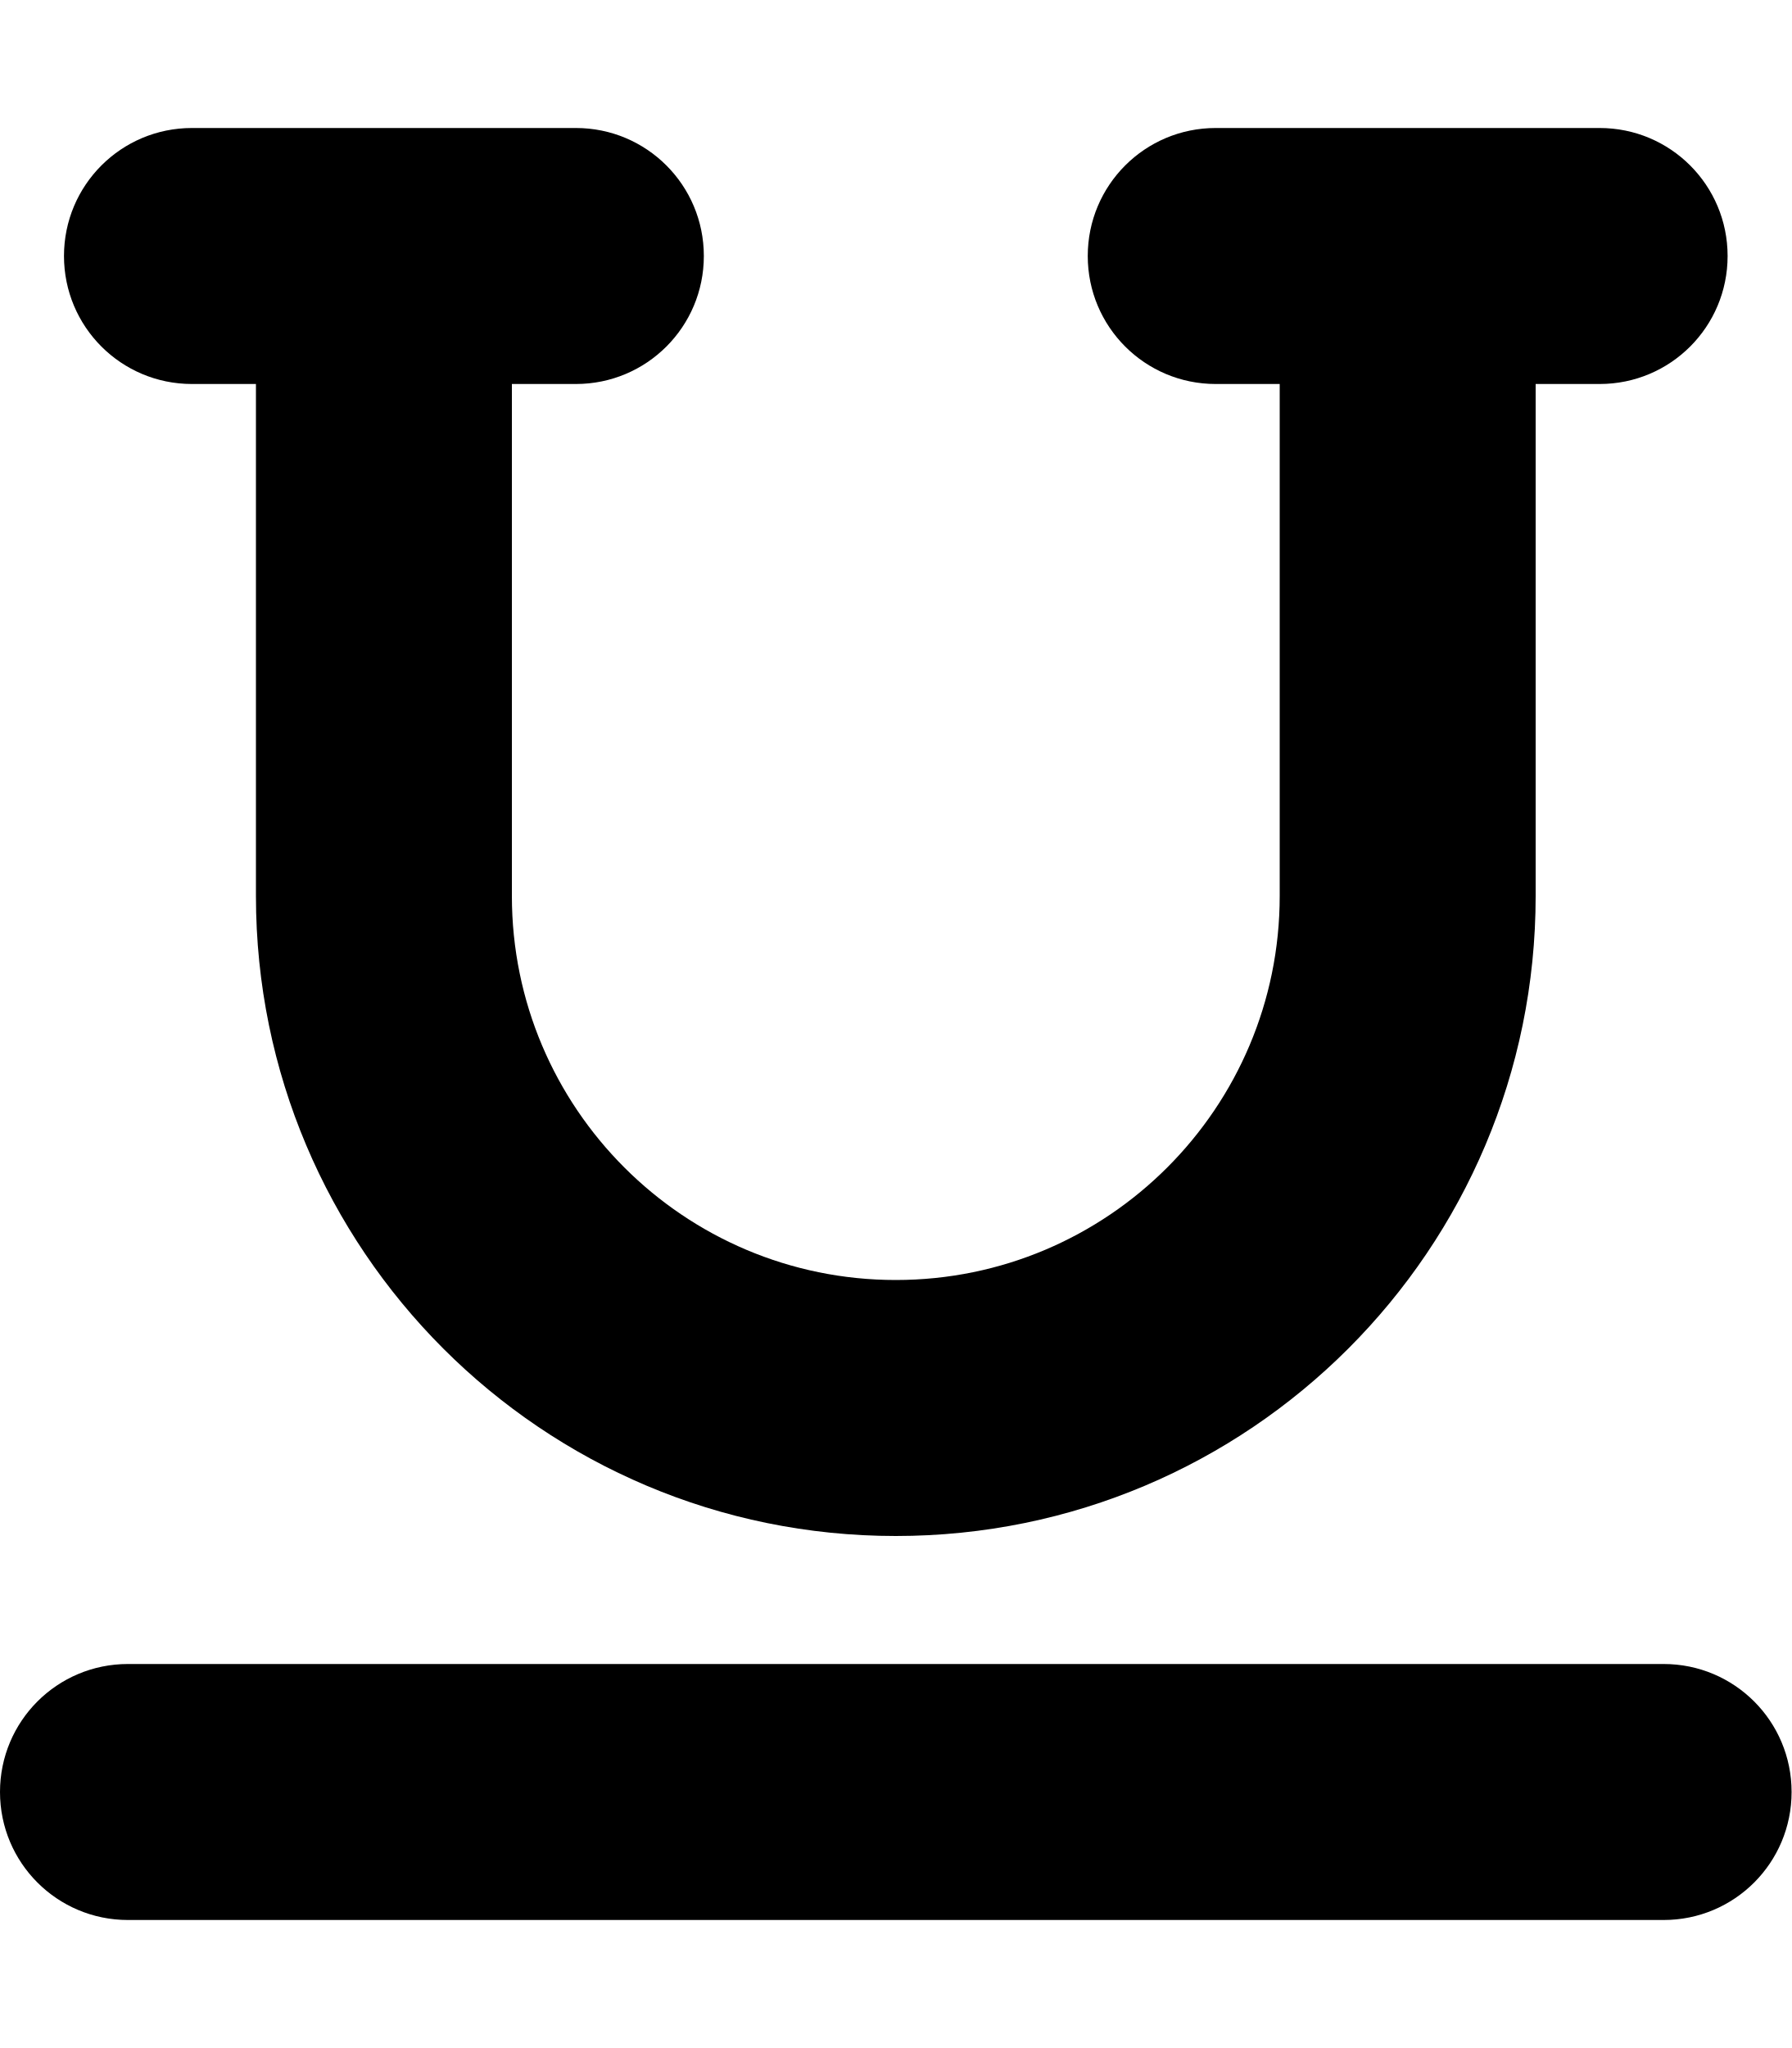
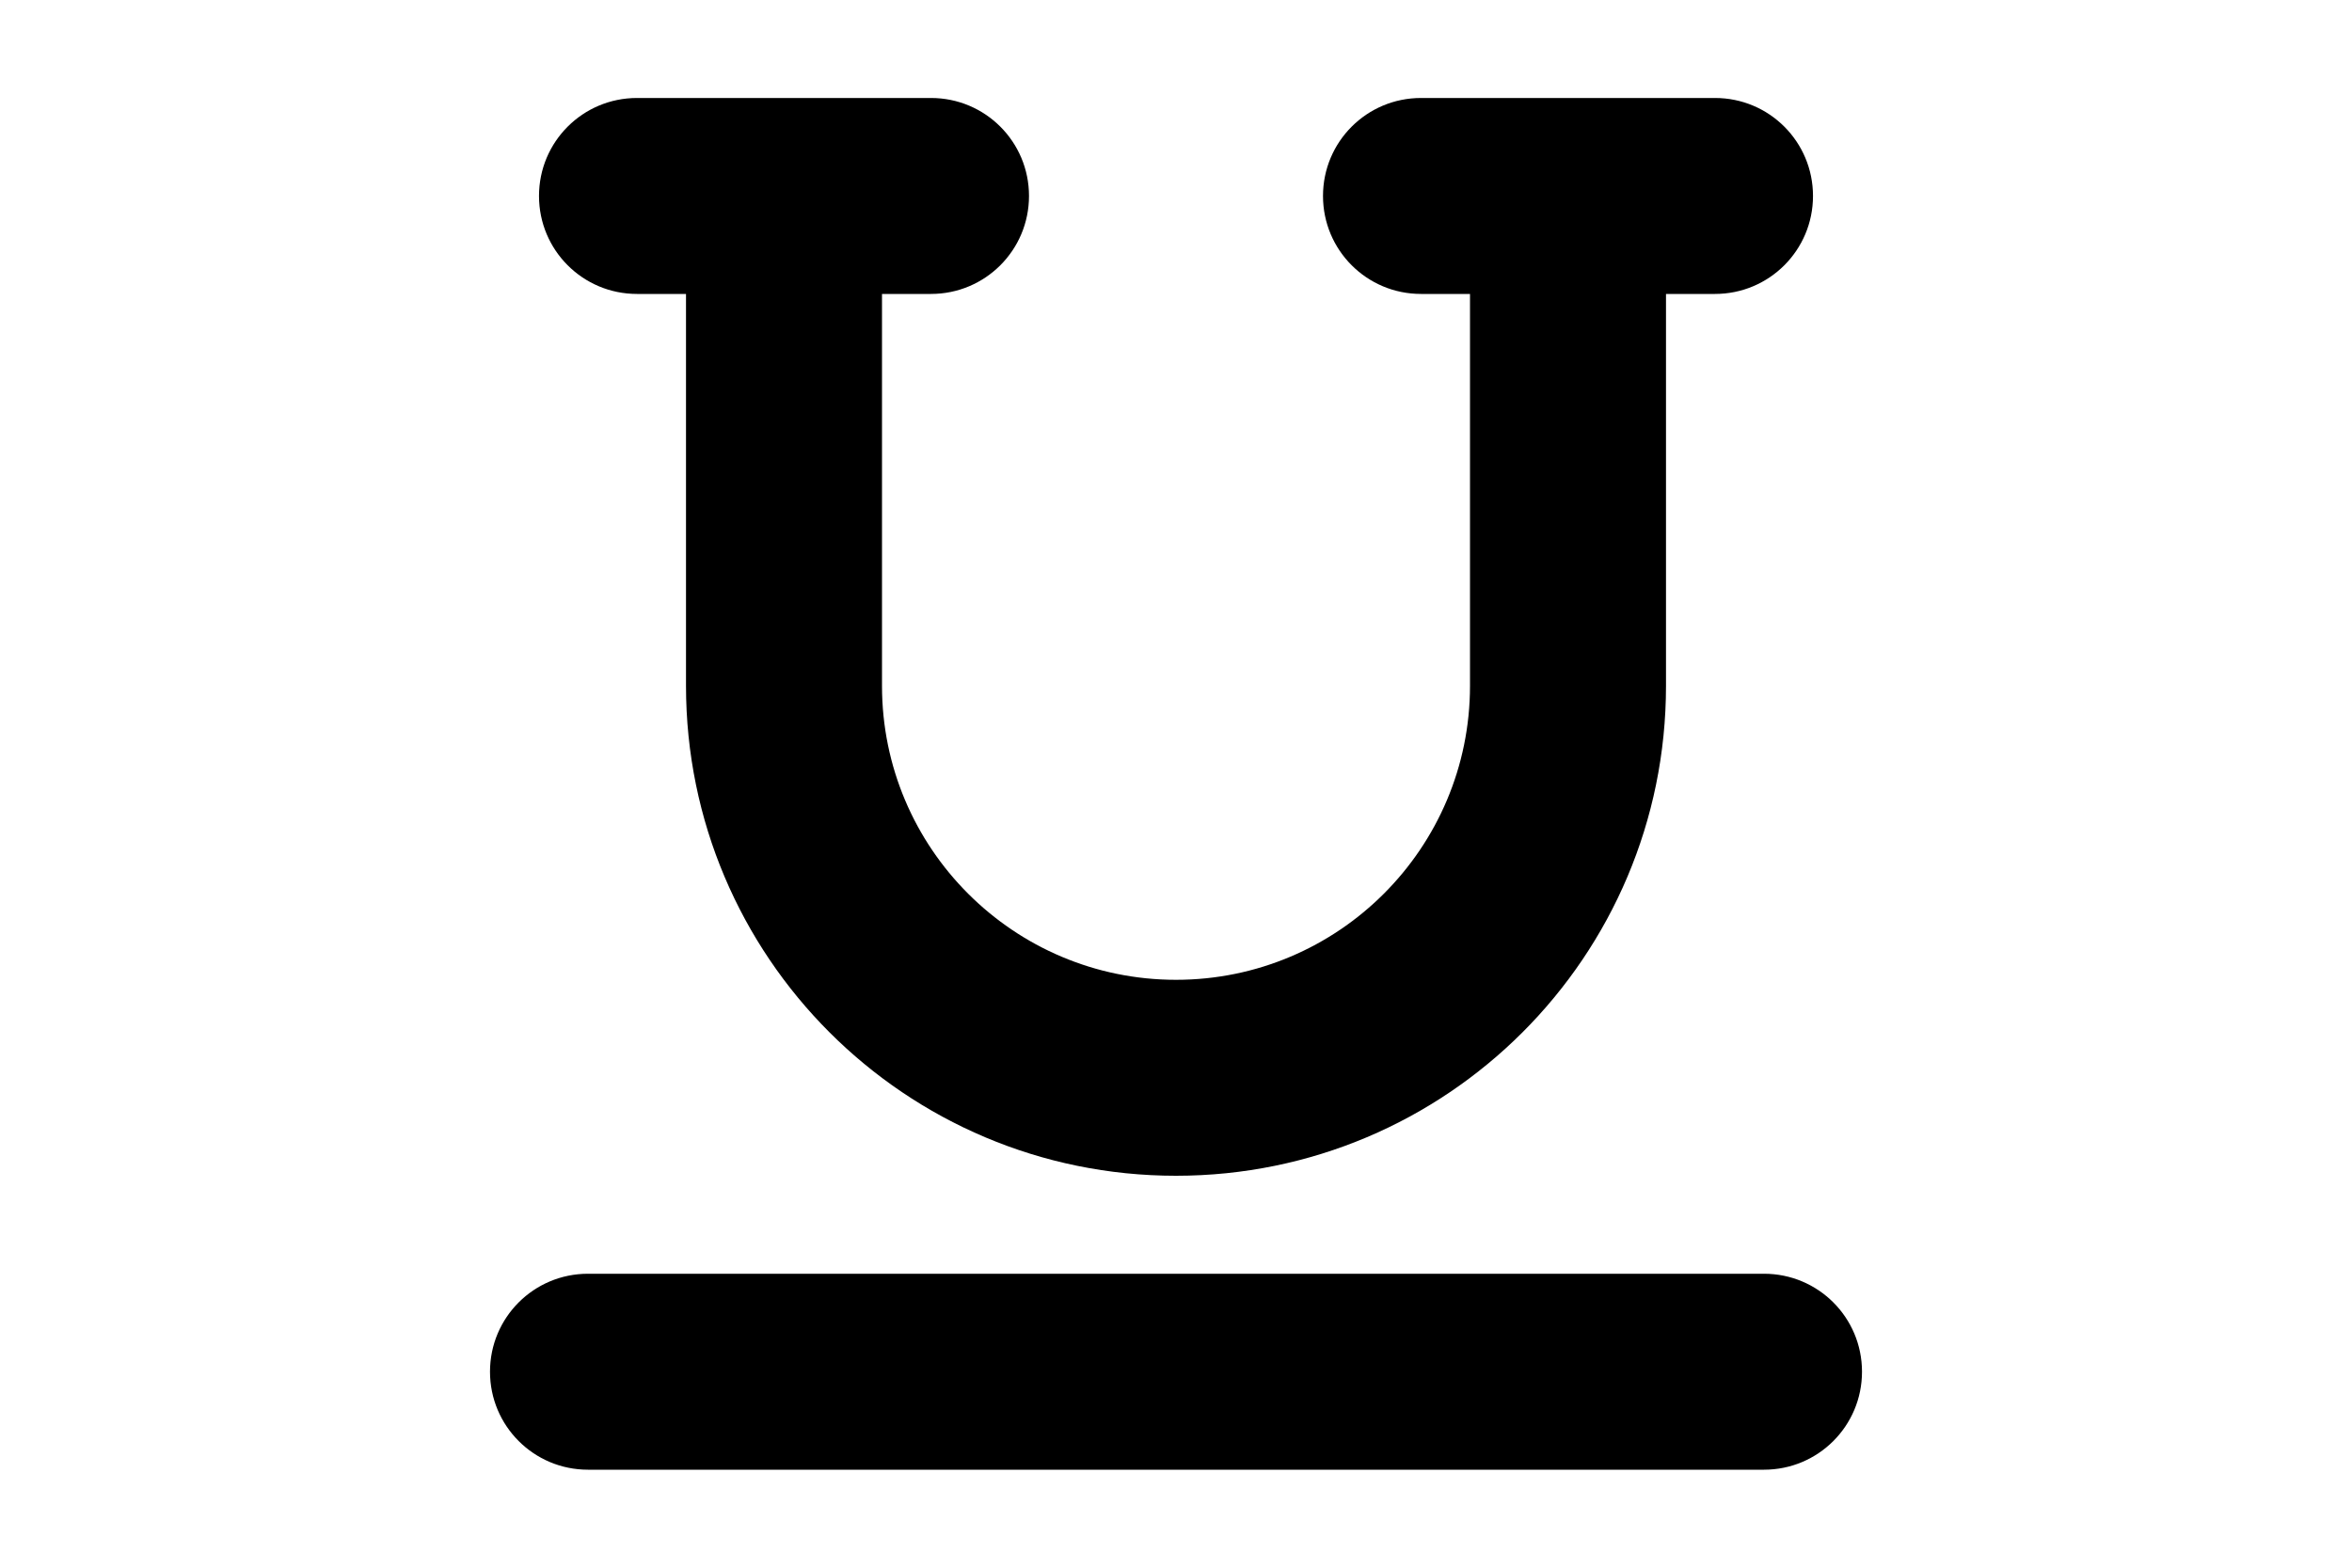
- <svg xmlns="http://www.w3.org/2000/svg" height="1em" viewBox="0 0 448 512">
+ <svg xmlns="http://www.w3.org/2000/svg" width="18px" height="1em" viewBox="0 0 448 512">
  <path d="M16 64c0-17.7 14.3-32 32-32h96c17.7 0 32 14.3 32 32s-14.3 32-32 32H128V224c0 53 43 96 96 96s96-43 96-96V96H304c-17.7 0-32-14.3-32-32s14.3-32 32-32h96c17.7 0 32 14.3 32 32s-14.3 32-32 32H384V224c0 88.4-71.6 160-160 160s-160-71.6-160-160V96H48C30.3 96 16 81.7 16 64zM0 448c0-17.7 14.3-32 32-32H416c17.7 0 32 14.3 32 32s-14.3 32-32 32H32c-17.7 0-32-14.3-32-32z" />
</svg>
